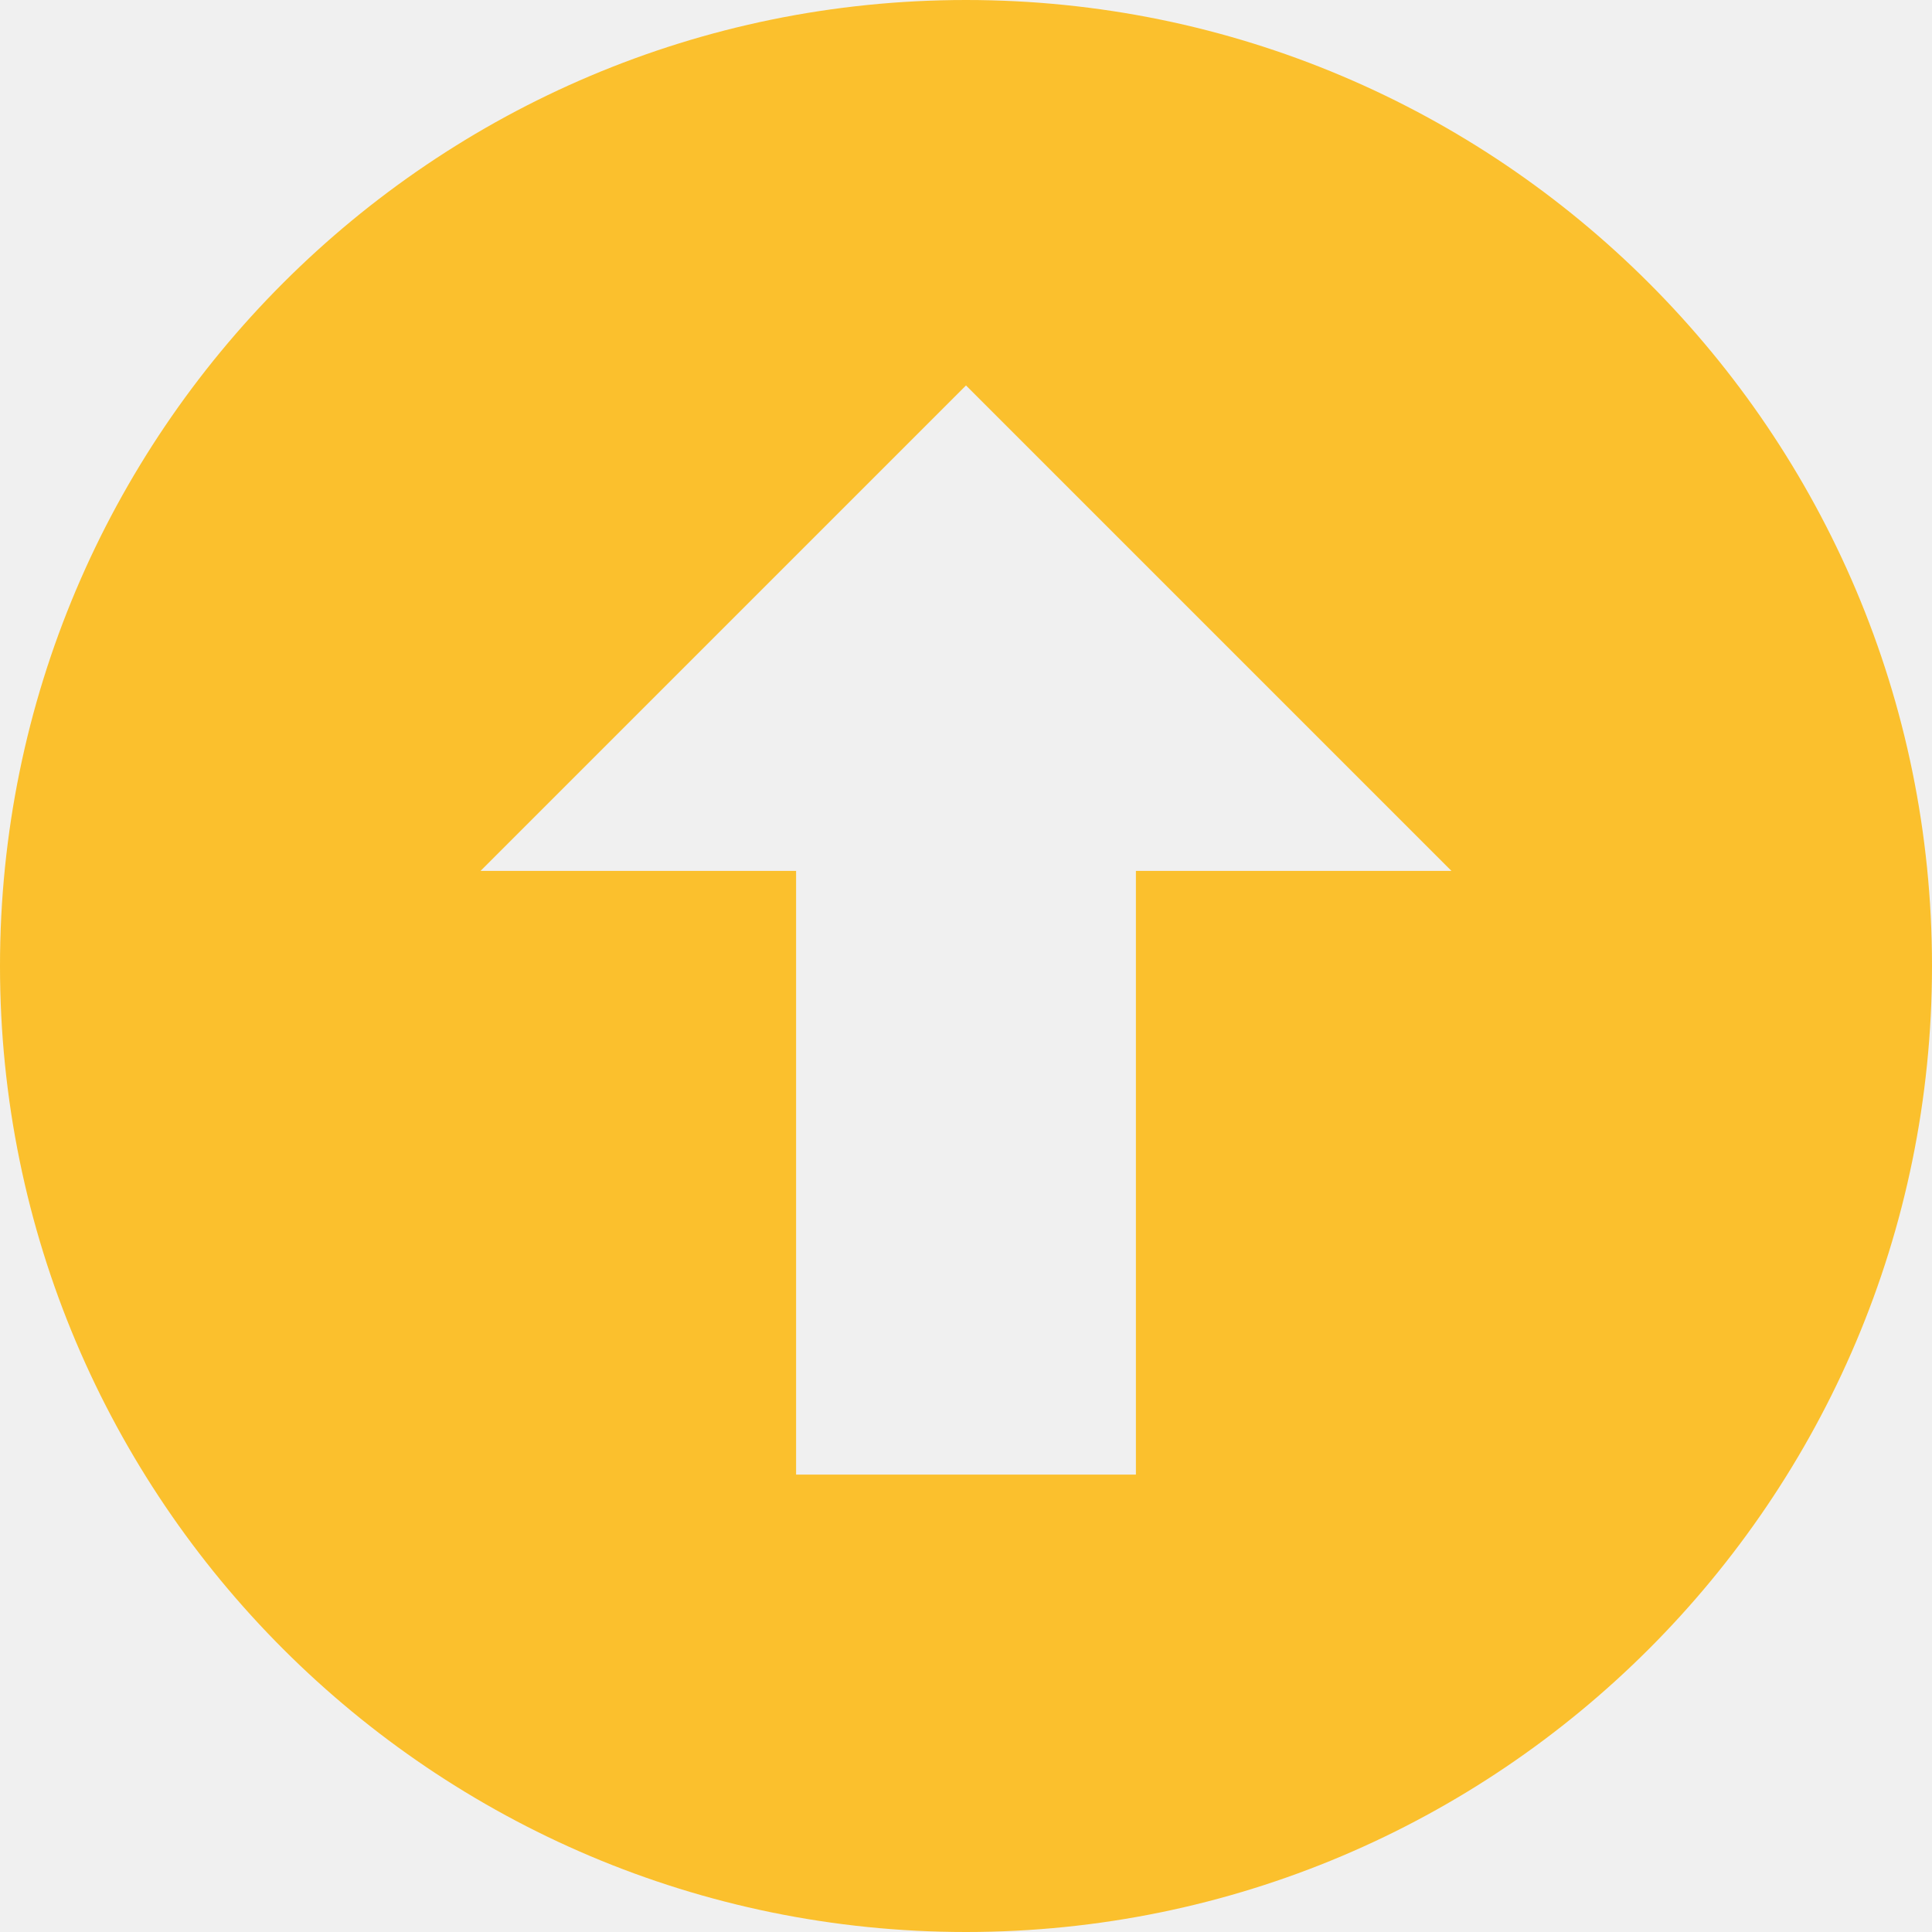
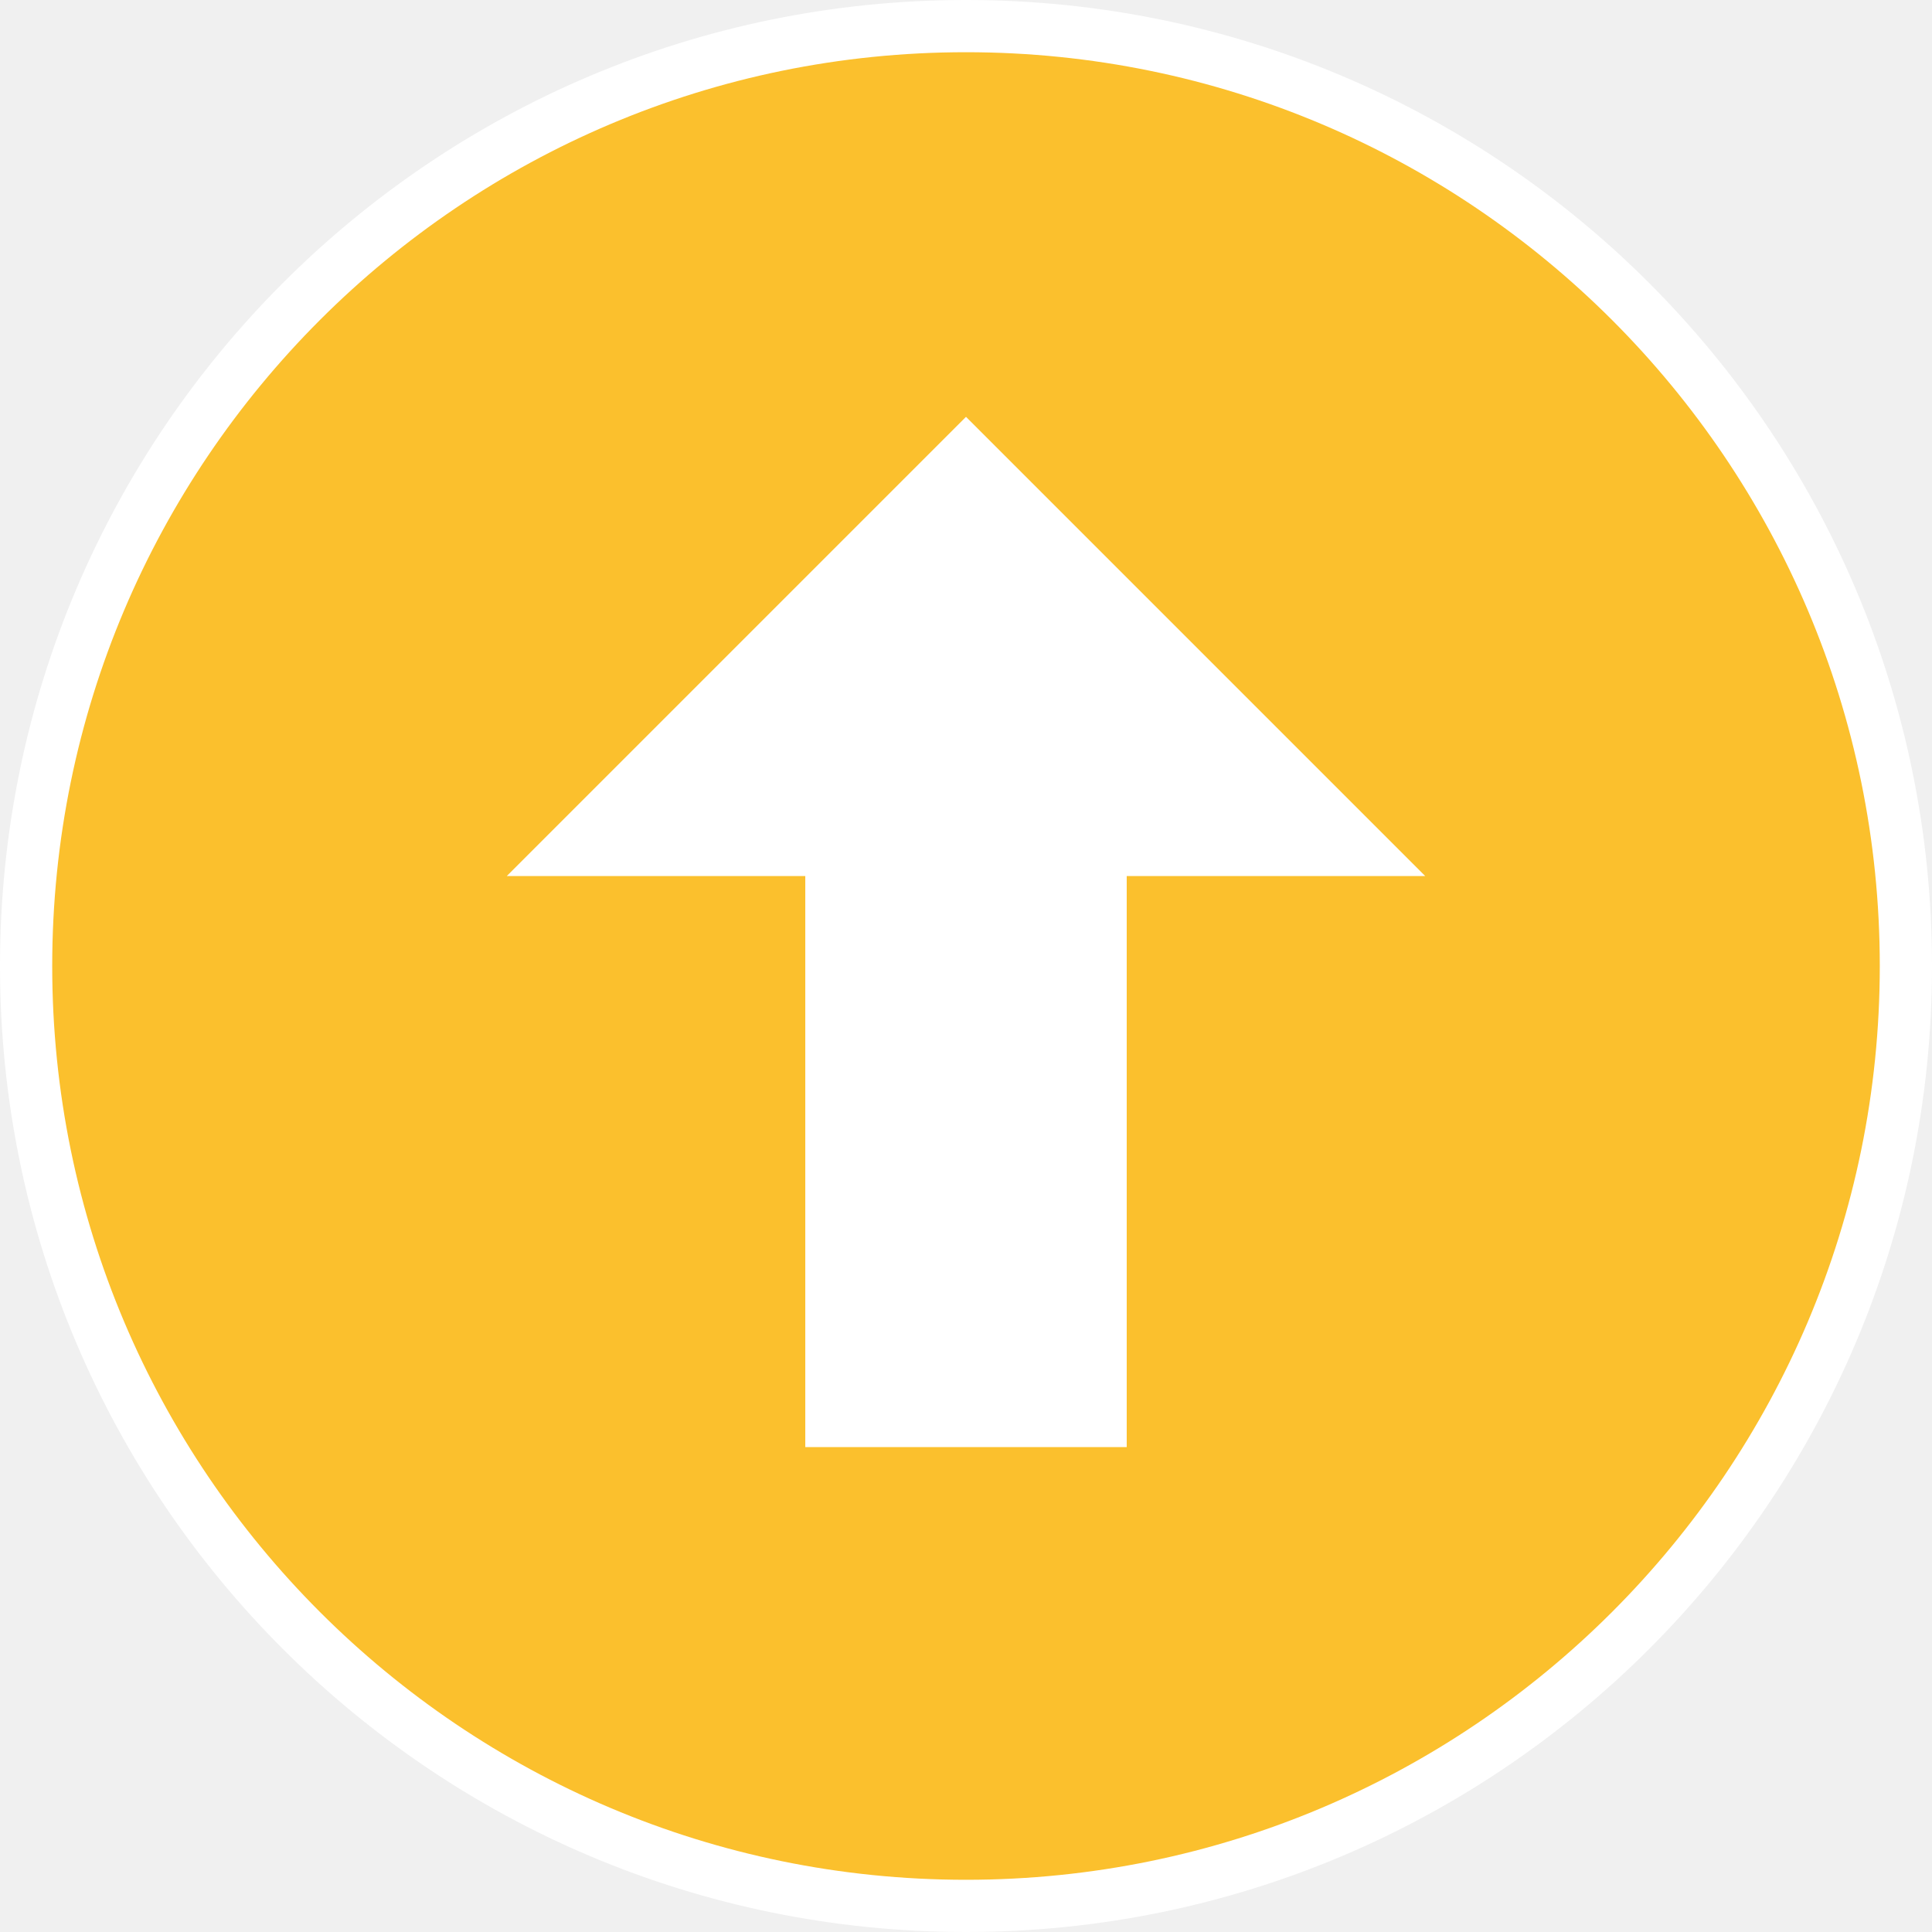
- <svg xmlns="http://www.w3.org/2000/svg" width="13" height="13" viewBox="0 0 35 35" version="1.1" xml:space="preserve" style="fill-rule:evenodd;clip-rule:evenodd;stroke-linejoin:round;stroke-miterlimit:2;">
+ <svg xmlns="http://www.w3.org/2000/svg" width="14" height="14" viewBox="-1 -1 37 37" version="1.1" xml:space="preserve" style="fill-rule:evenodd;clip-rule:evenodd;stroke-linejoin:round;stroke-miterlimit:2;">
+   <circle cx="17.5" cy="17.5" r="18.5" fill="white" />
  <path d="M17.5,0C27.159,0 35,7.841 35,17.5C35,27.159 27.159,35 17.5,35C7.841,35 0,27.159 0,17.5C0,7.841 7.841,0 17.5,0ZM14.422,15.777L8.706,15.777L17.5,6.983L26.294,15.777L20.578,15.777L20.578,26.714L14.422,26.714L14.422,15.777Z" style="fill:rgb(251,192,45);" />
</svg>
